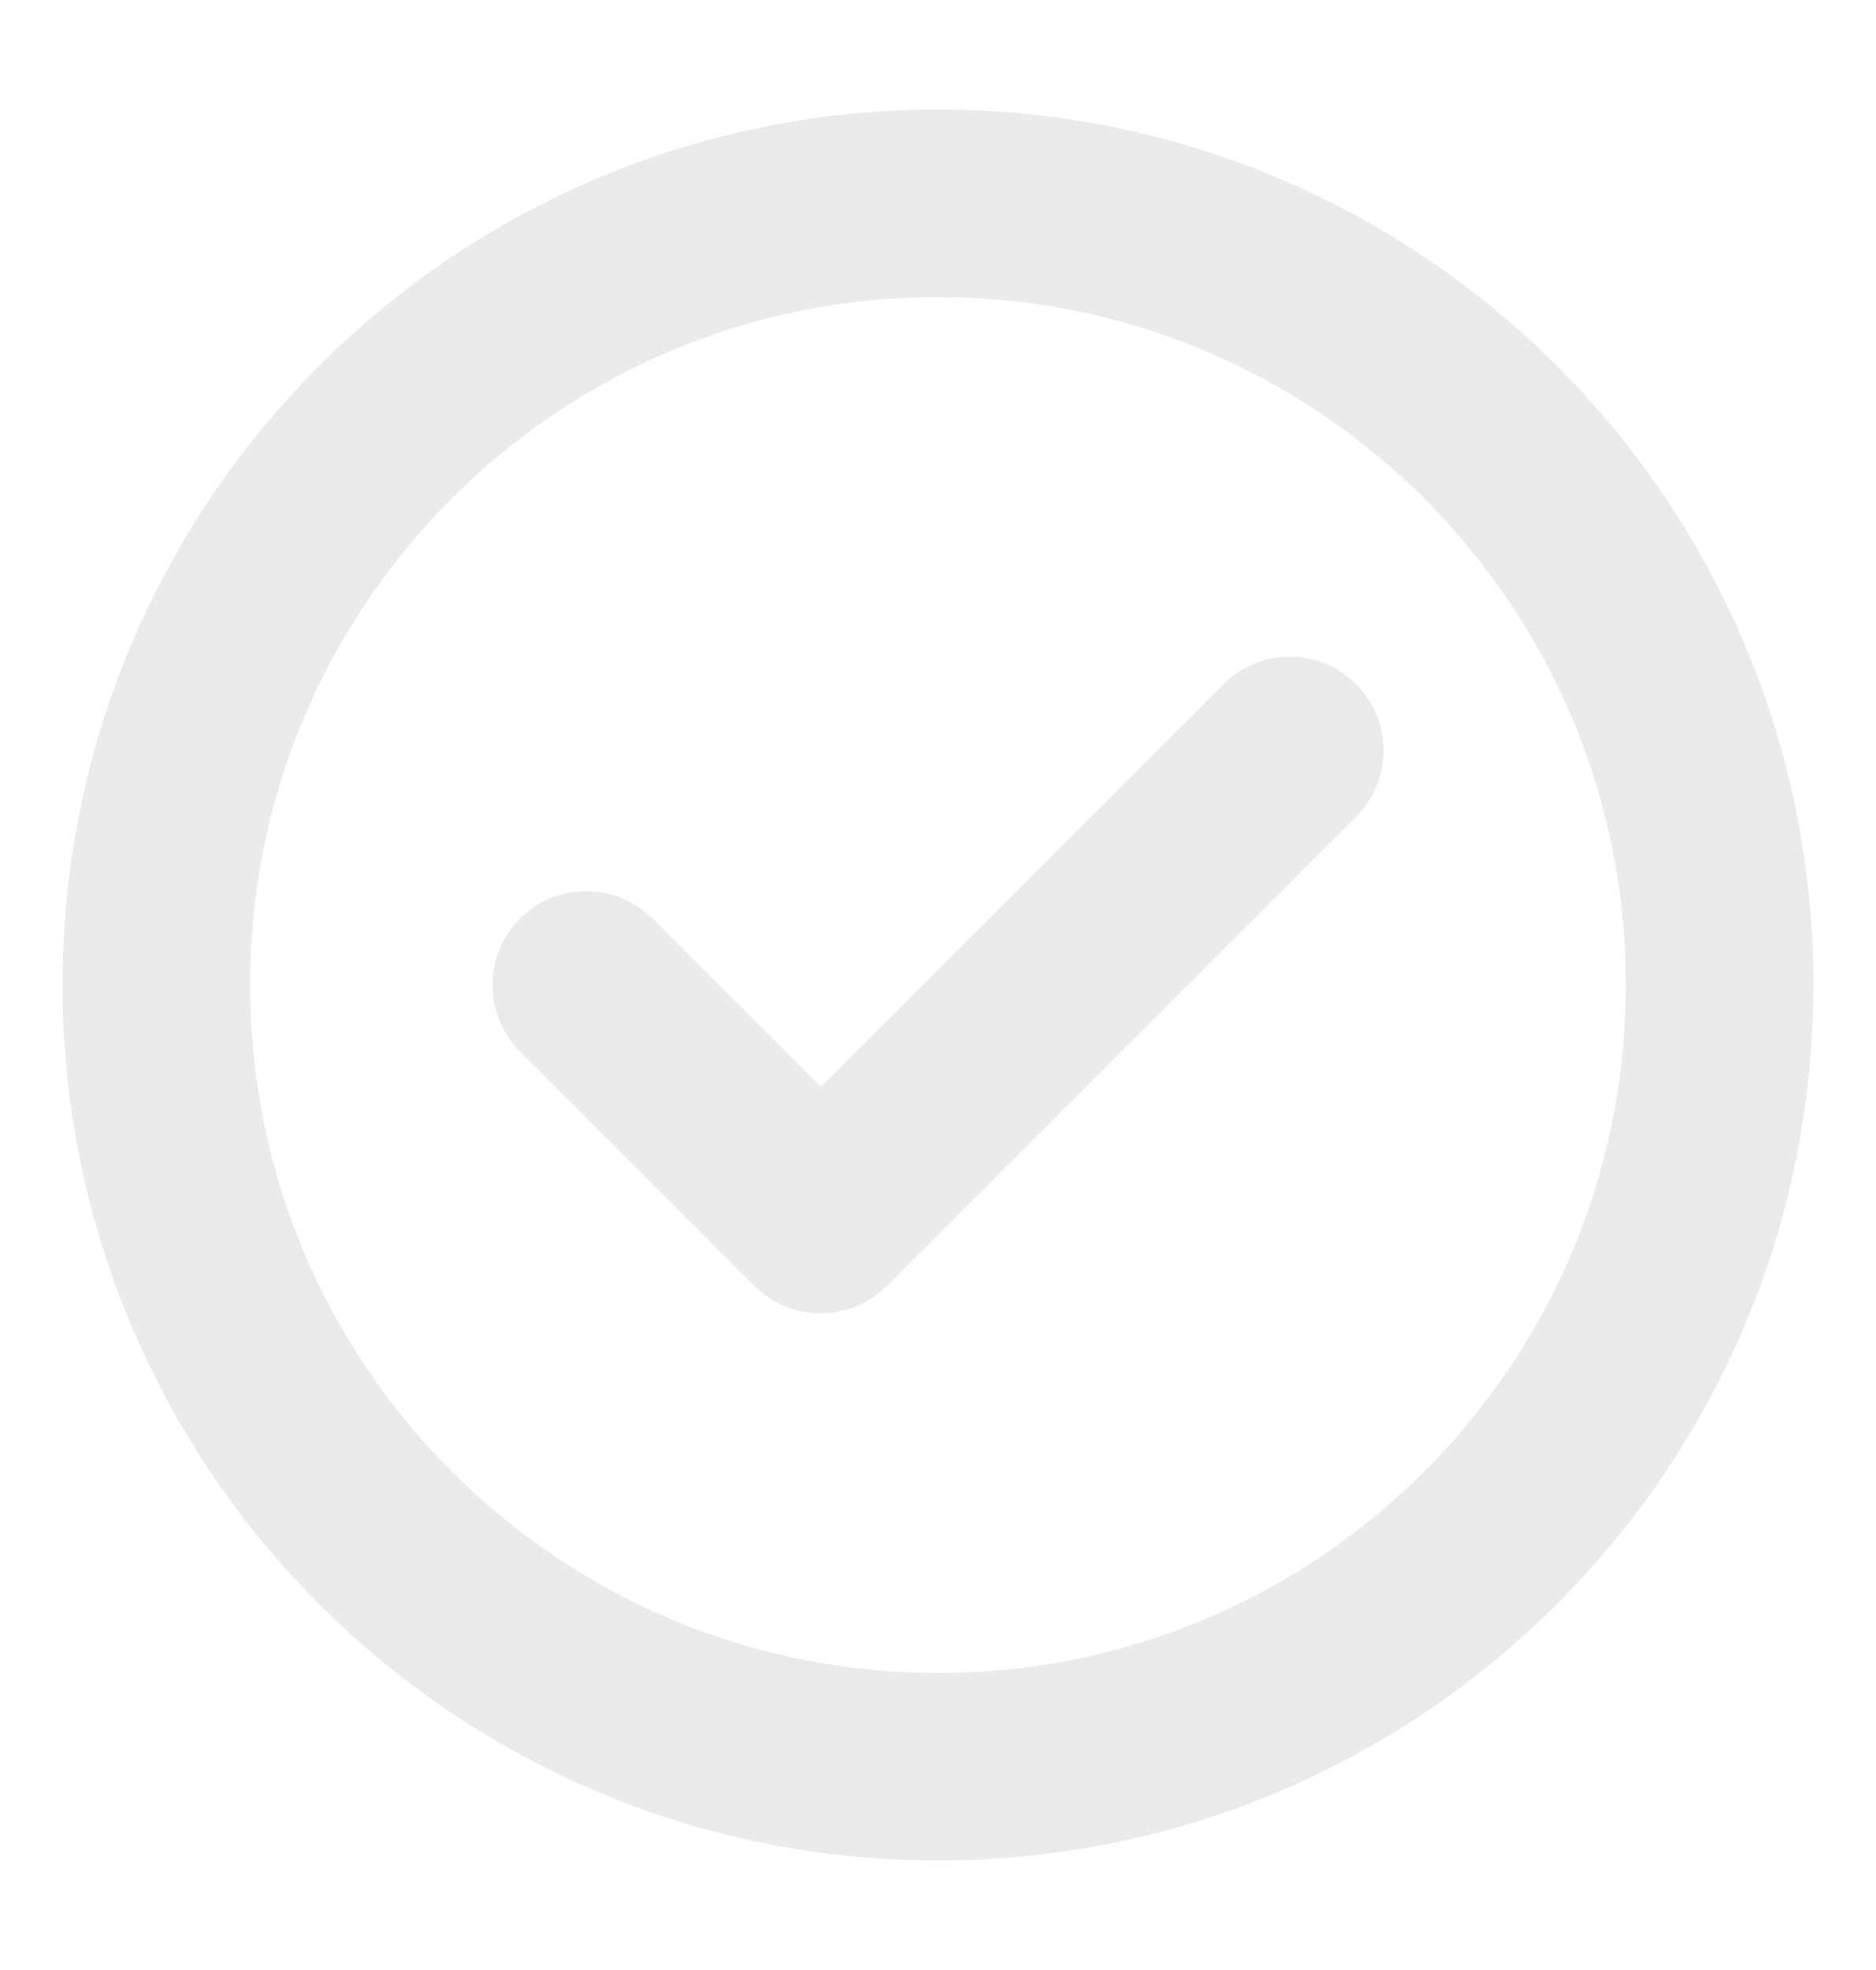
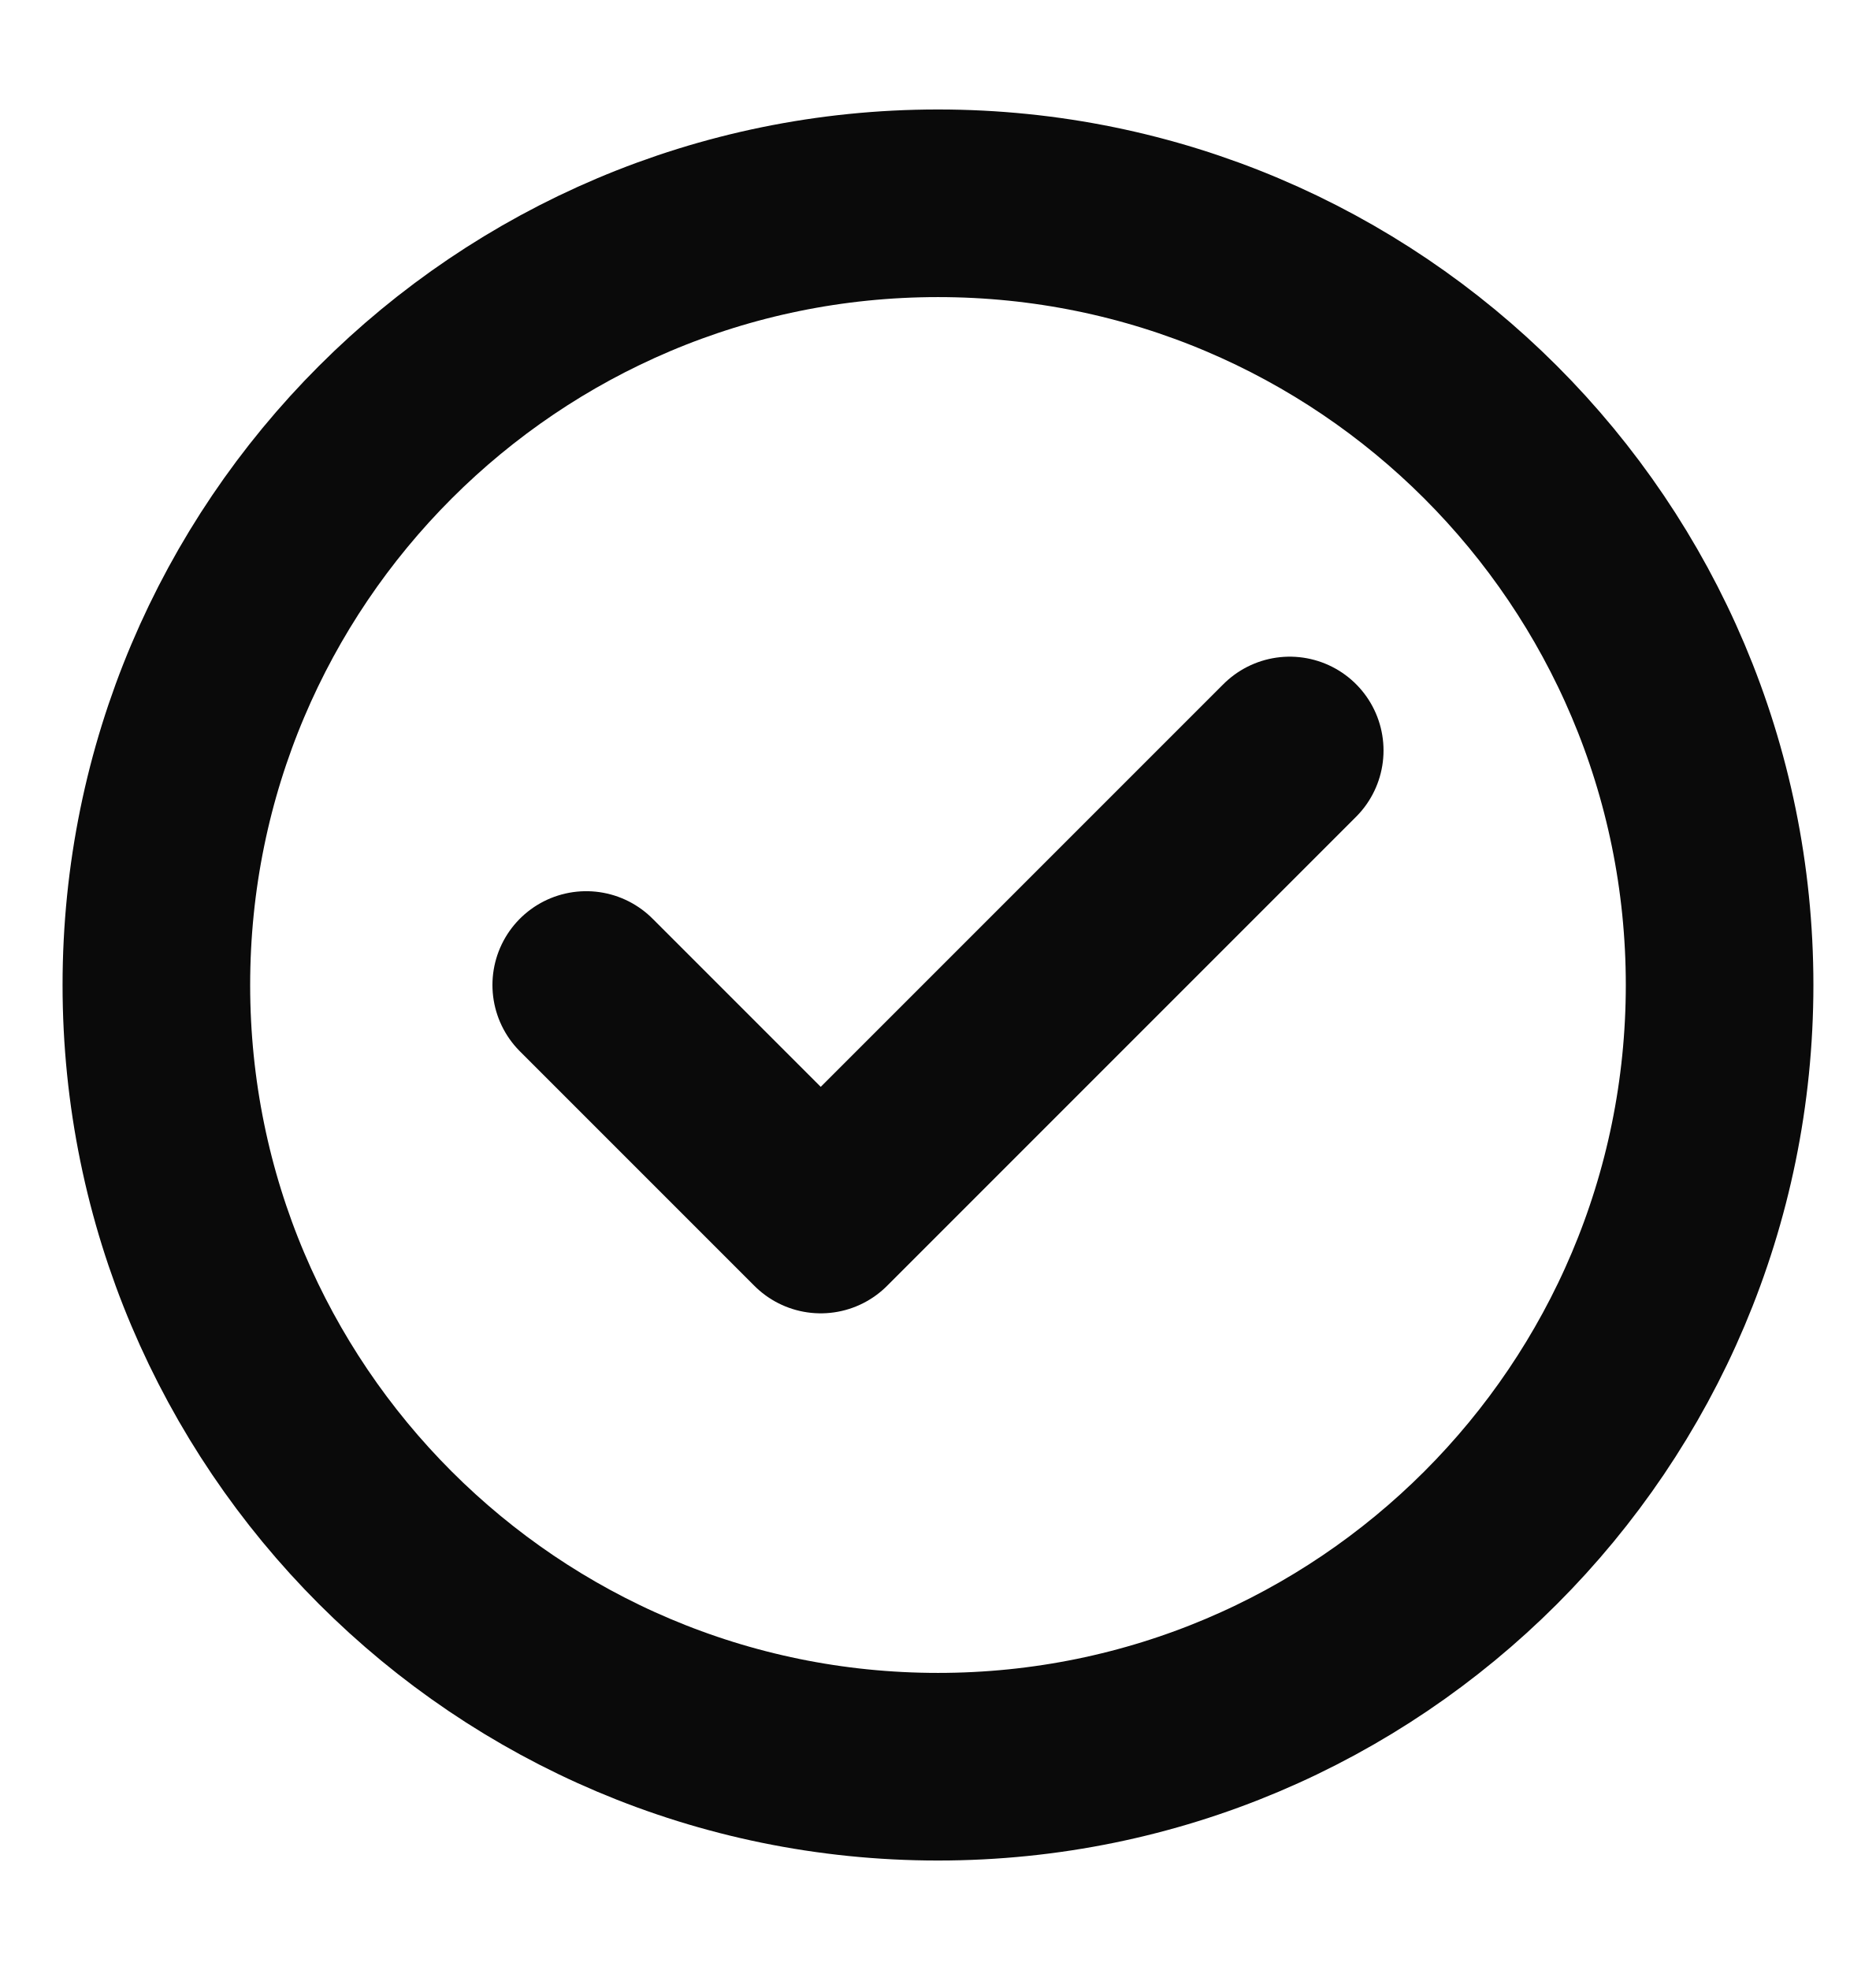
<svg xmlns="http://www.w3.org/2000/svg" width="20" height="21" viewBox="0 0 20 21" fill="none">
  <g id="check-circle">
-     <path id="Icon" d="M6.25 10.5L8.75 13L13.75 8M18.333 10.5C18.333 15.102 14.602 18.833 10 18.833C5.398 18.833 1.667 15.102 1.667 10.5C1.667 5.898 5.398 2.167 10 2.167C14.602 2.167 18.333 5.898 18.333 10.5Z" stroke="#EBEBEB" stroke-width="2" stroke-linecap="round" stroke-linejoin="round" />
+     <path id="Icon" d="M6.25 10.5L8.75 13L13.75 8M18.333 10.5C18.333 15.102 14.602 18.833 10 18.833C5.398 18.833 1.667 15.102 1.667 10.5C1.667 5.898 5.398 2.167 10 2.167C14.602 2.167 18.333 5.898 18.333 10.5Z" stroke="#0A0A0A" stroke-width="2" stroke-linecap="round" stroke-linejoin="round" />
  </g>
</svg>
